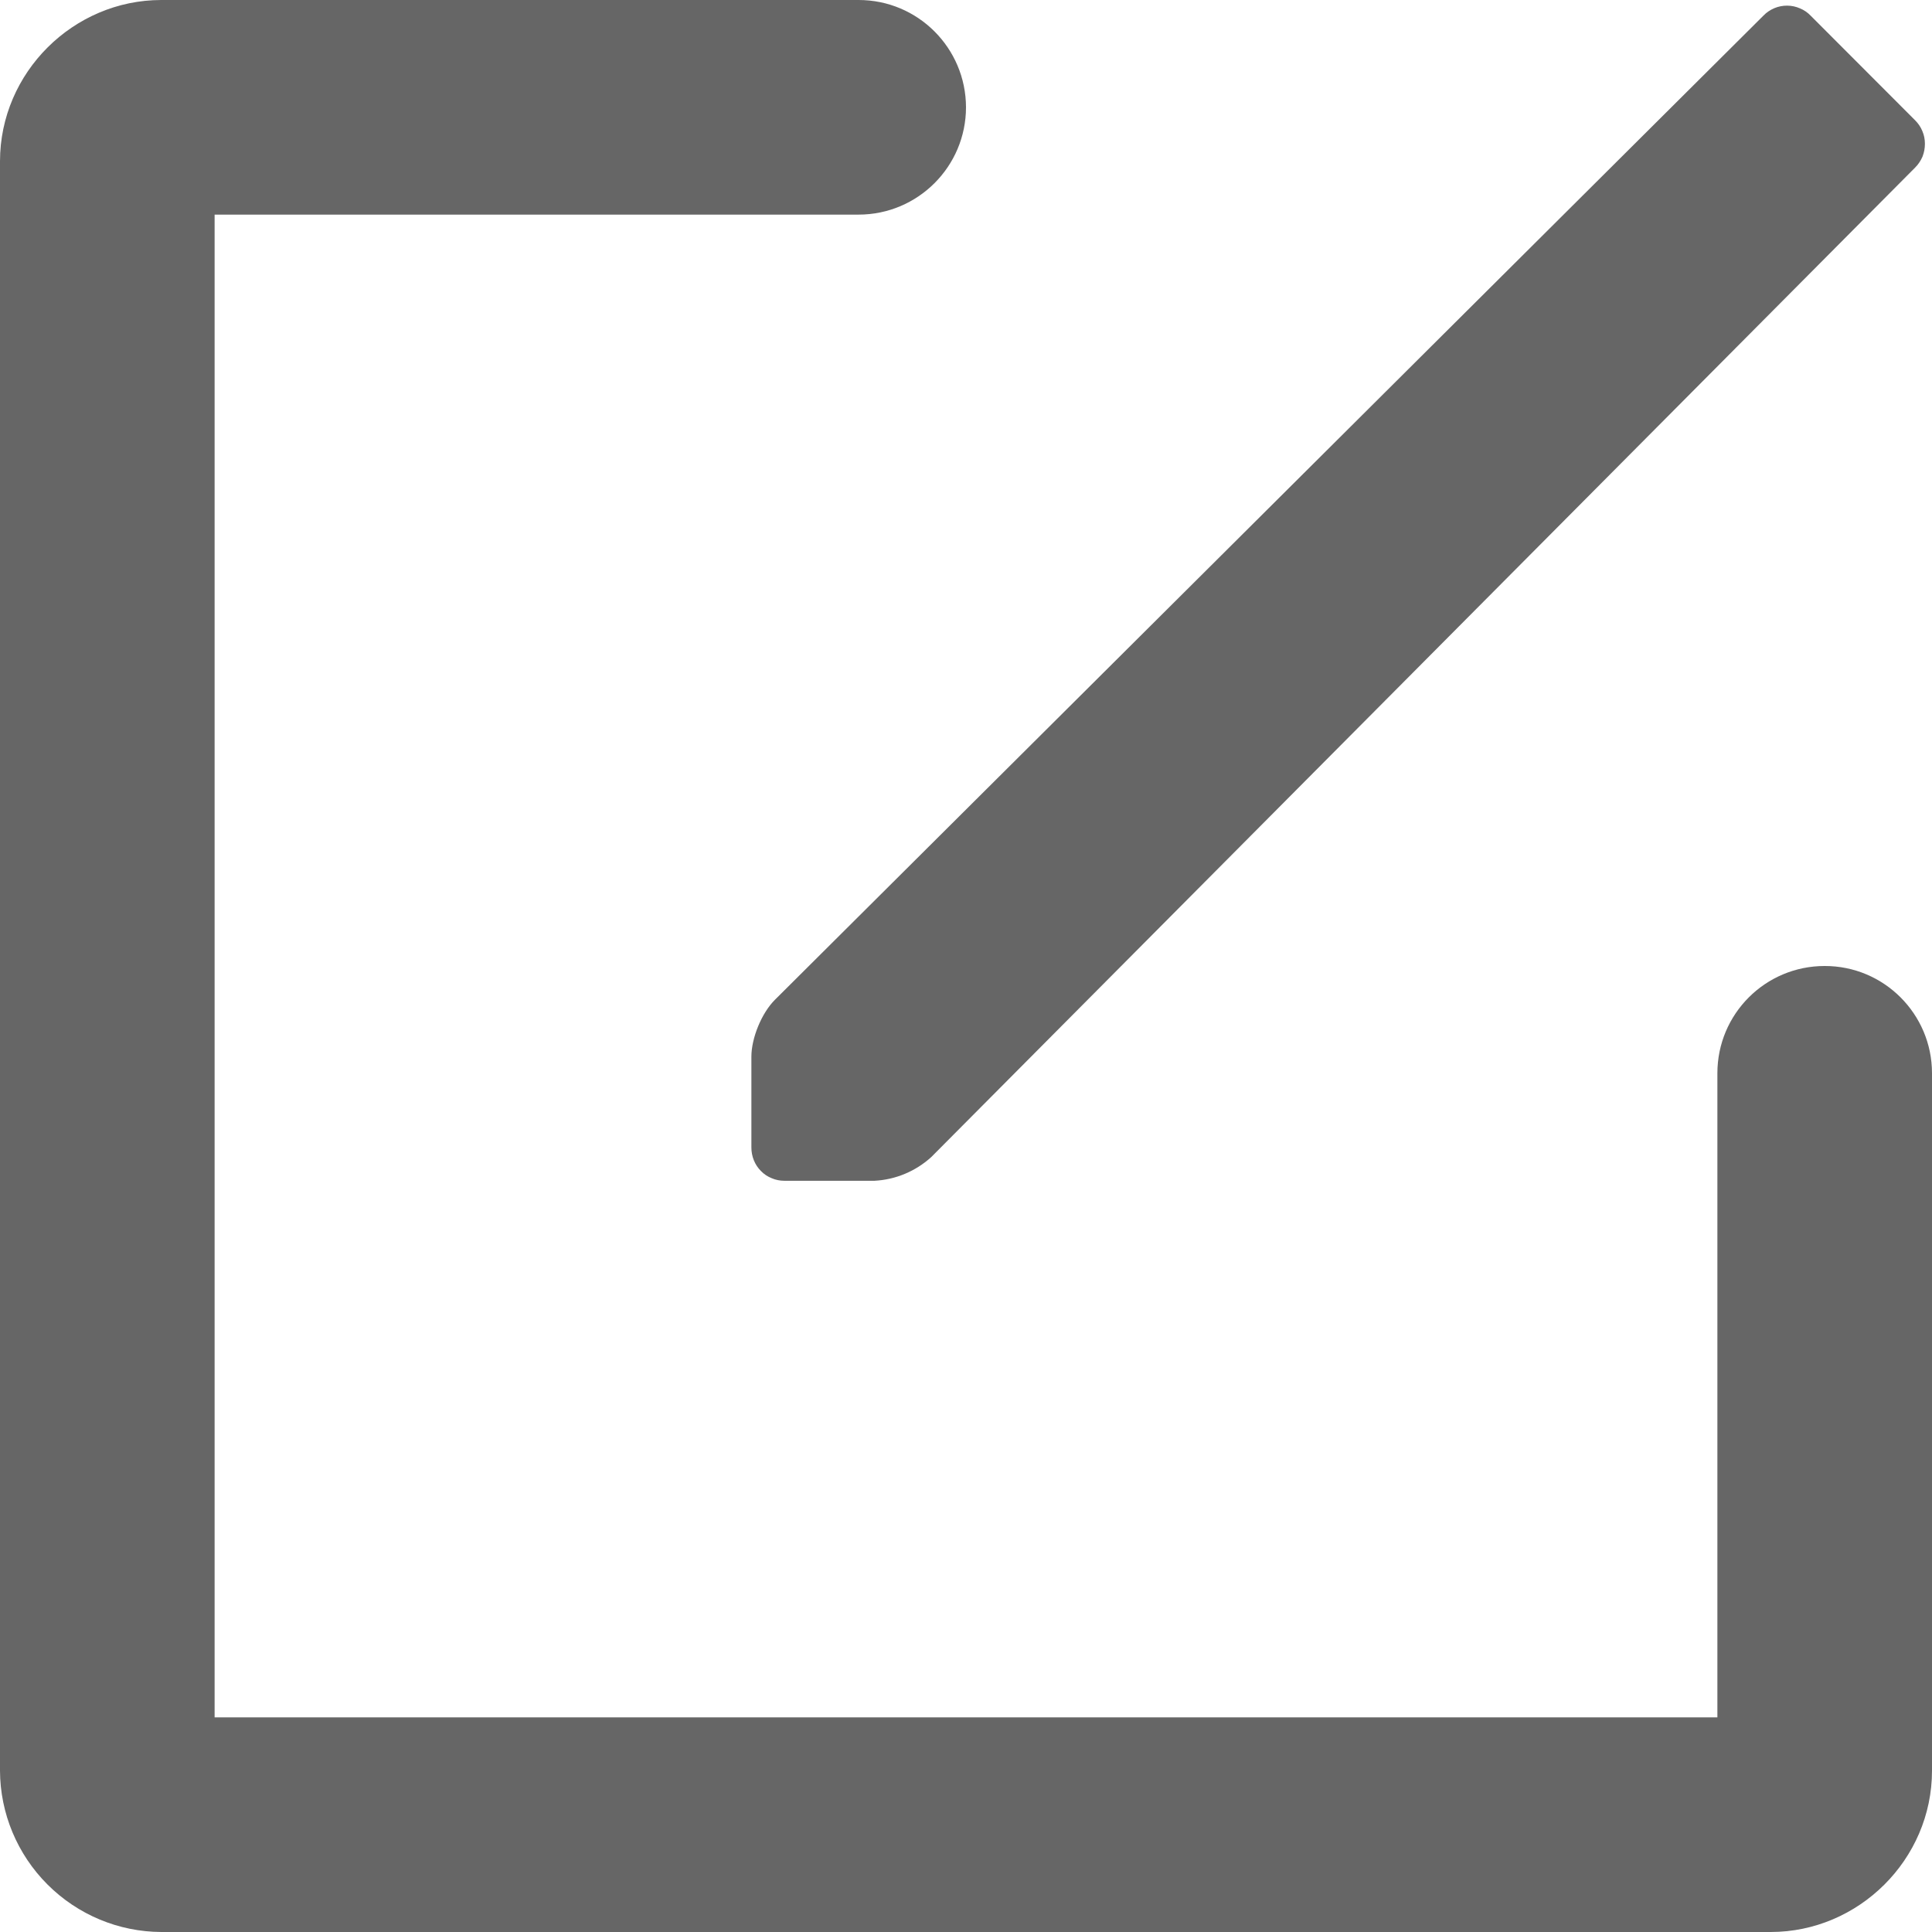
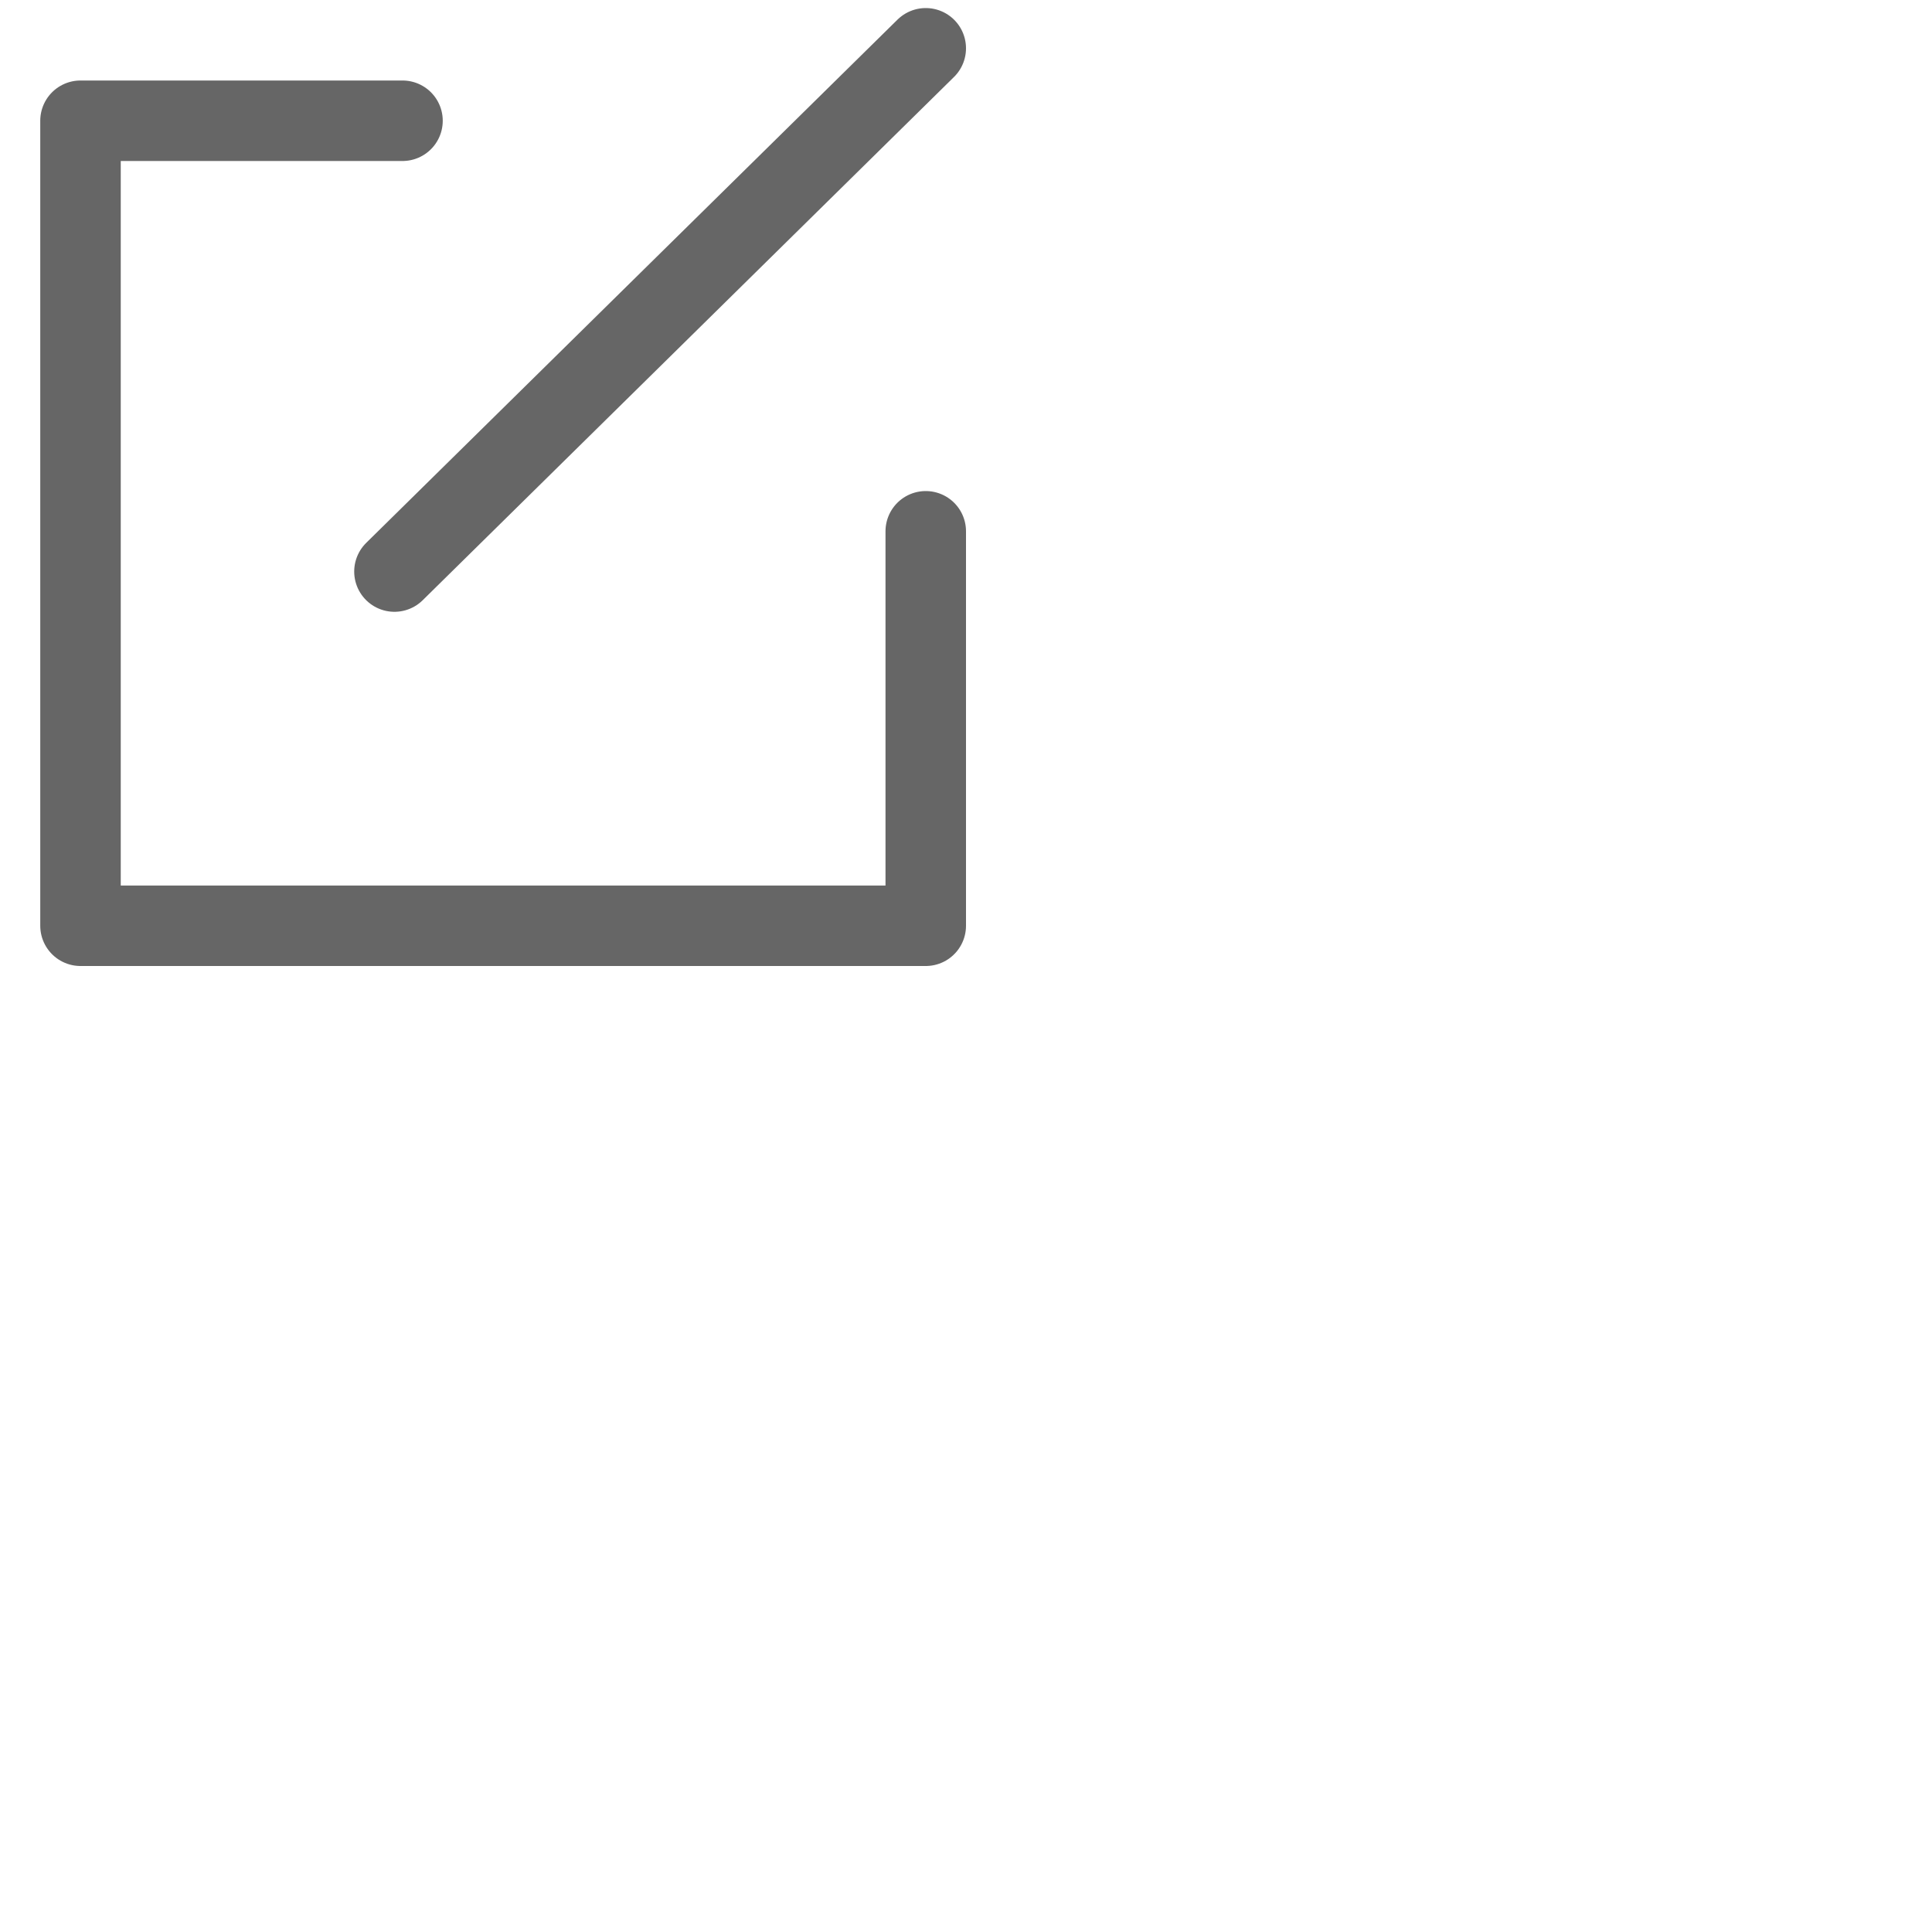
<svg xmlns="http://www.w3.org/2000/svg" viewBox="0 0 24 24" fill="none">
-   <g transform="matrix(2 0 0 2 0 0)">
-     <path id="Vector" d="M5.333 0C5.701 0 5.999 0.298 6 0.666C6 1.034 5.701 1.333 5.333 1.333H1.333V10.667H10.667V6.666C10.667 6.298 10.965 6 11.333 6C11.701 5.999 12 6.298 12 6.666V10.998C12 11.55 11.544 12 10.998 12H1.002C0.737 11.999 0.483 11.893 0.295 11.705C0.107 11.517 0.001 11.263 0 10.998V1.002C0 0.45 0.456 0 1.002 0H5.333ZM11.247 0.098L11.895 0.747C11.914 0.766 11.93 0.789 11.94 0.814C11.951 0.839 11.956 0.866 11.956 0.893C11.956 0.921 11.951 0.947 11.941 0.973C11.93 0.998 11.915 1.021 11.896 1.04L5.784 7.187C5.687 7.275 5.563 7.327 5.432 7.334H4.872C4.845 7.334 4.818 7.329 4.793 7.318C4.768 7.308 4.745 7.293 4.726 7.273C4.707 7.254 4.692 7.231 4.682 7.206C4.672 7.181 4.667 7.154 4.667 7.127V6.563C4.667 6.448 4.73 6.293 4.813 6.21L10.953 0.097C10.972 0.077 10.995 0.062 11.02 0.051C11.046 0.04 11.073 0.035 11.1 0.035C11.128 0.035 11.155 0.041 11.18 0.052C11.205 0.062 11.228 0.078 11.247 0.098Z" fill="#666666" />
-   </g>
+   <path d="M5 1.5H1V11.5H11.5V6.6" stroke="#666666" stroke-width="1" stroke-linecap="round" stroke-linejoin="round" />
+   <path d="M4.9 7.1L11.5 0.6" stroke="#666666" stroke-width="1" stroke-linecap="round" stroke-linejoin="round" />
</svg>
